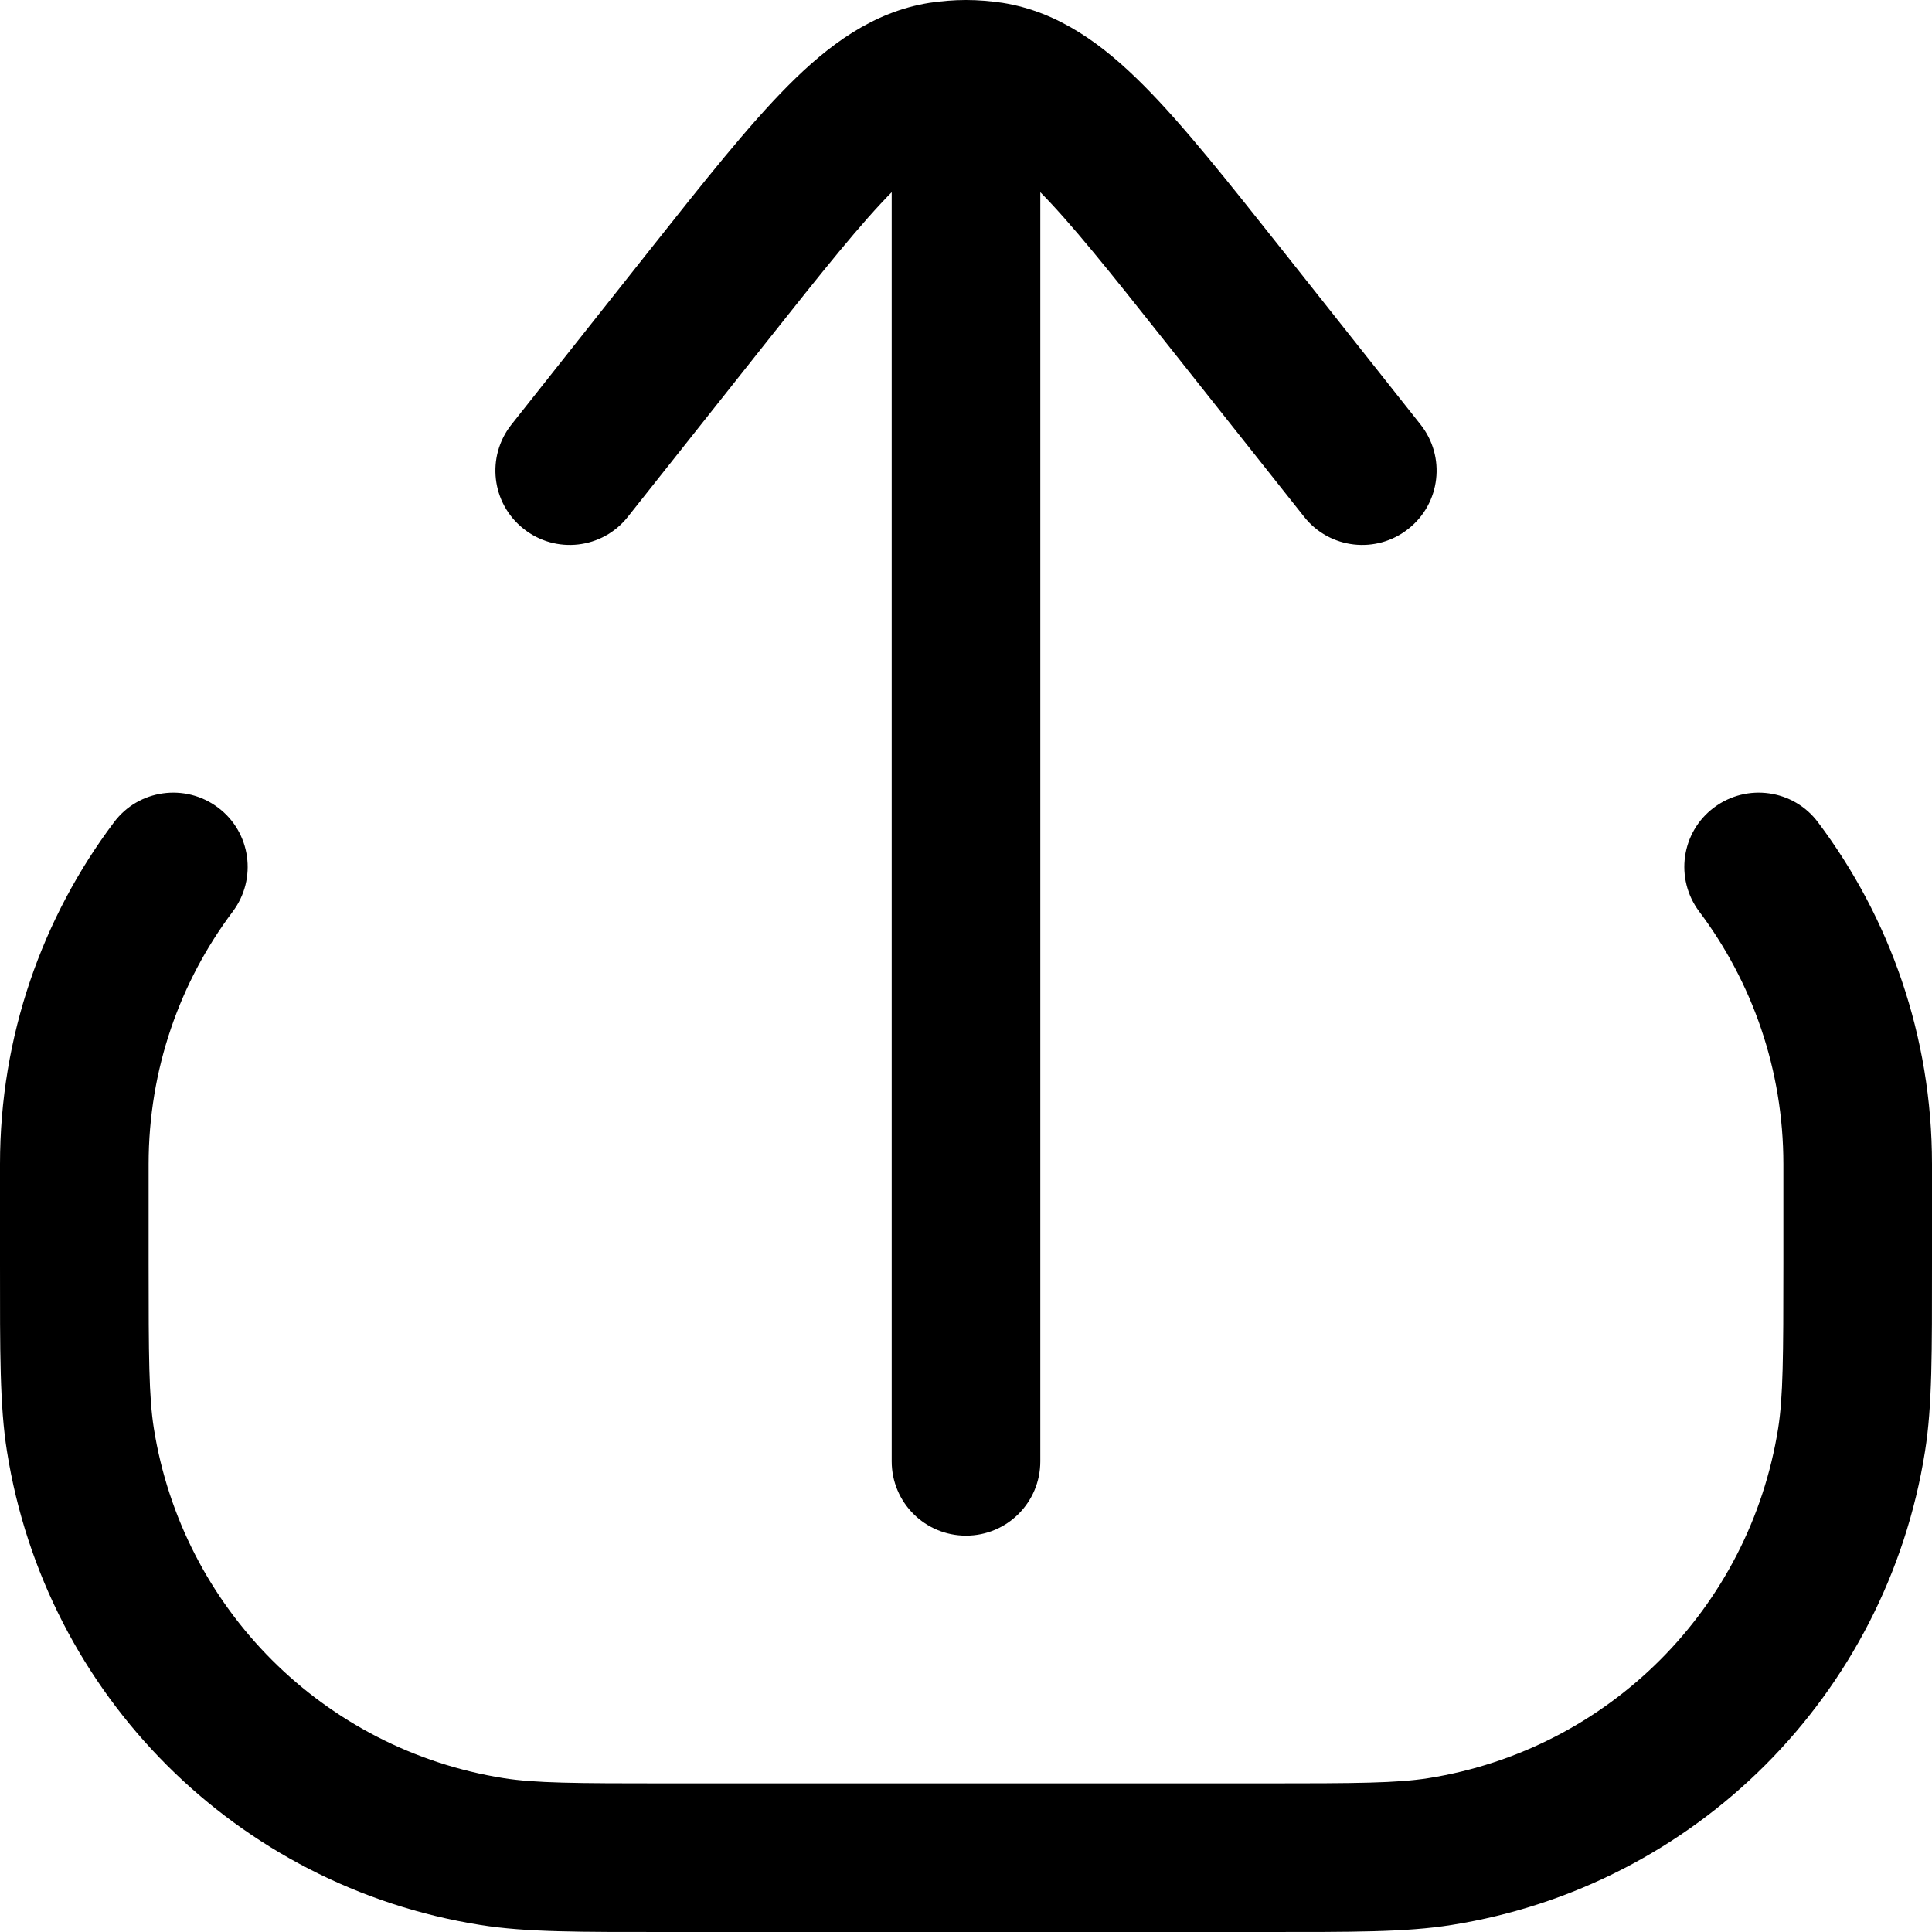
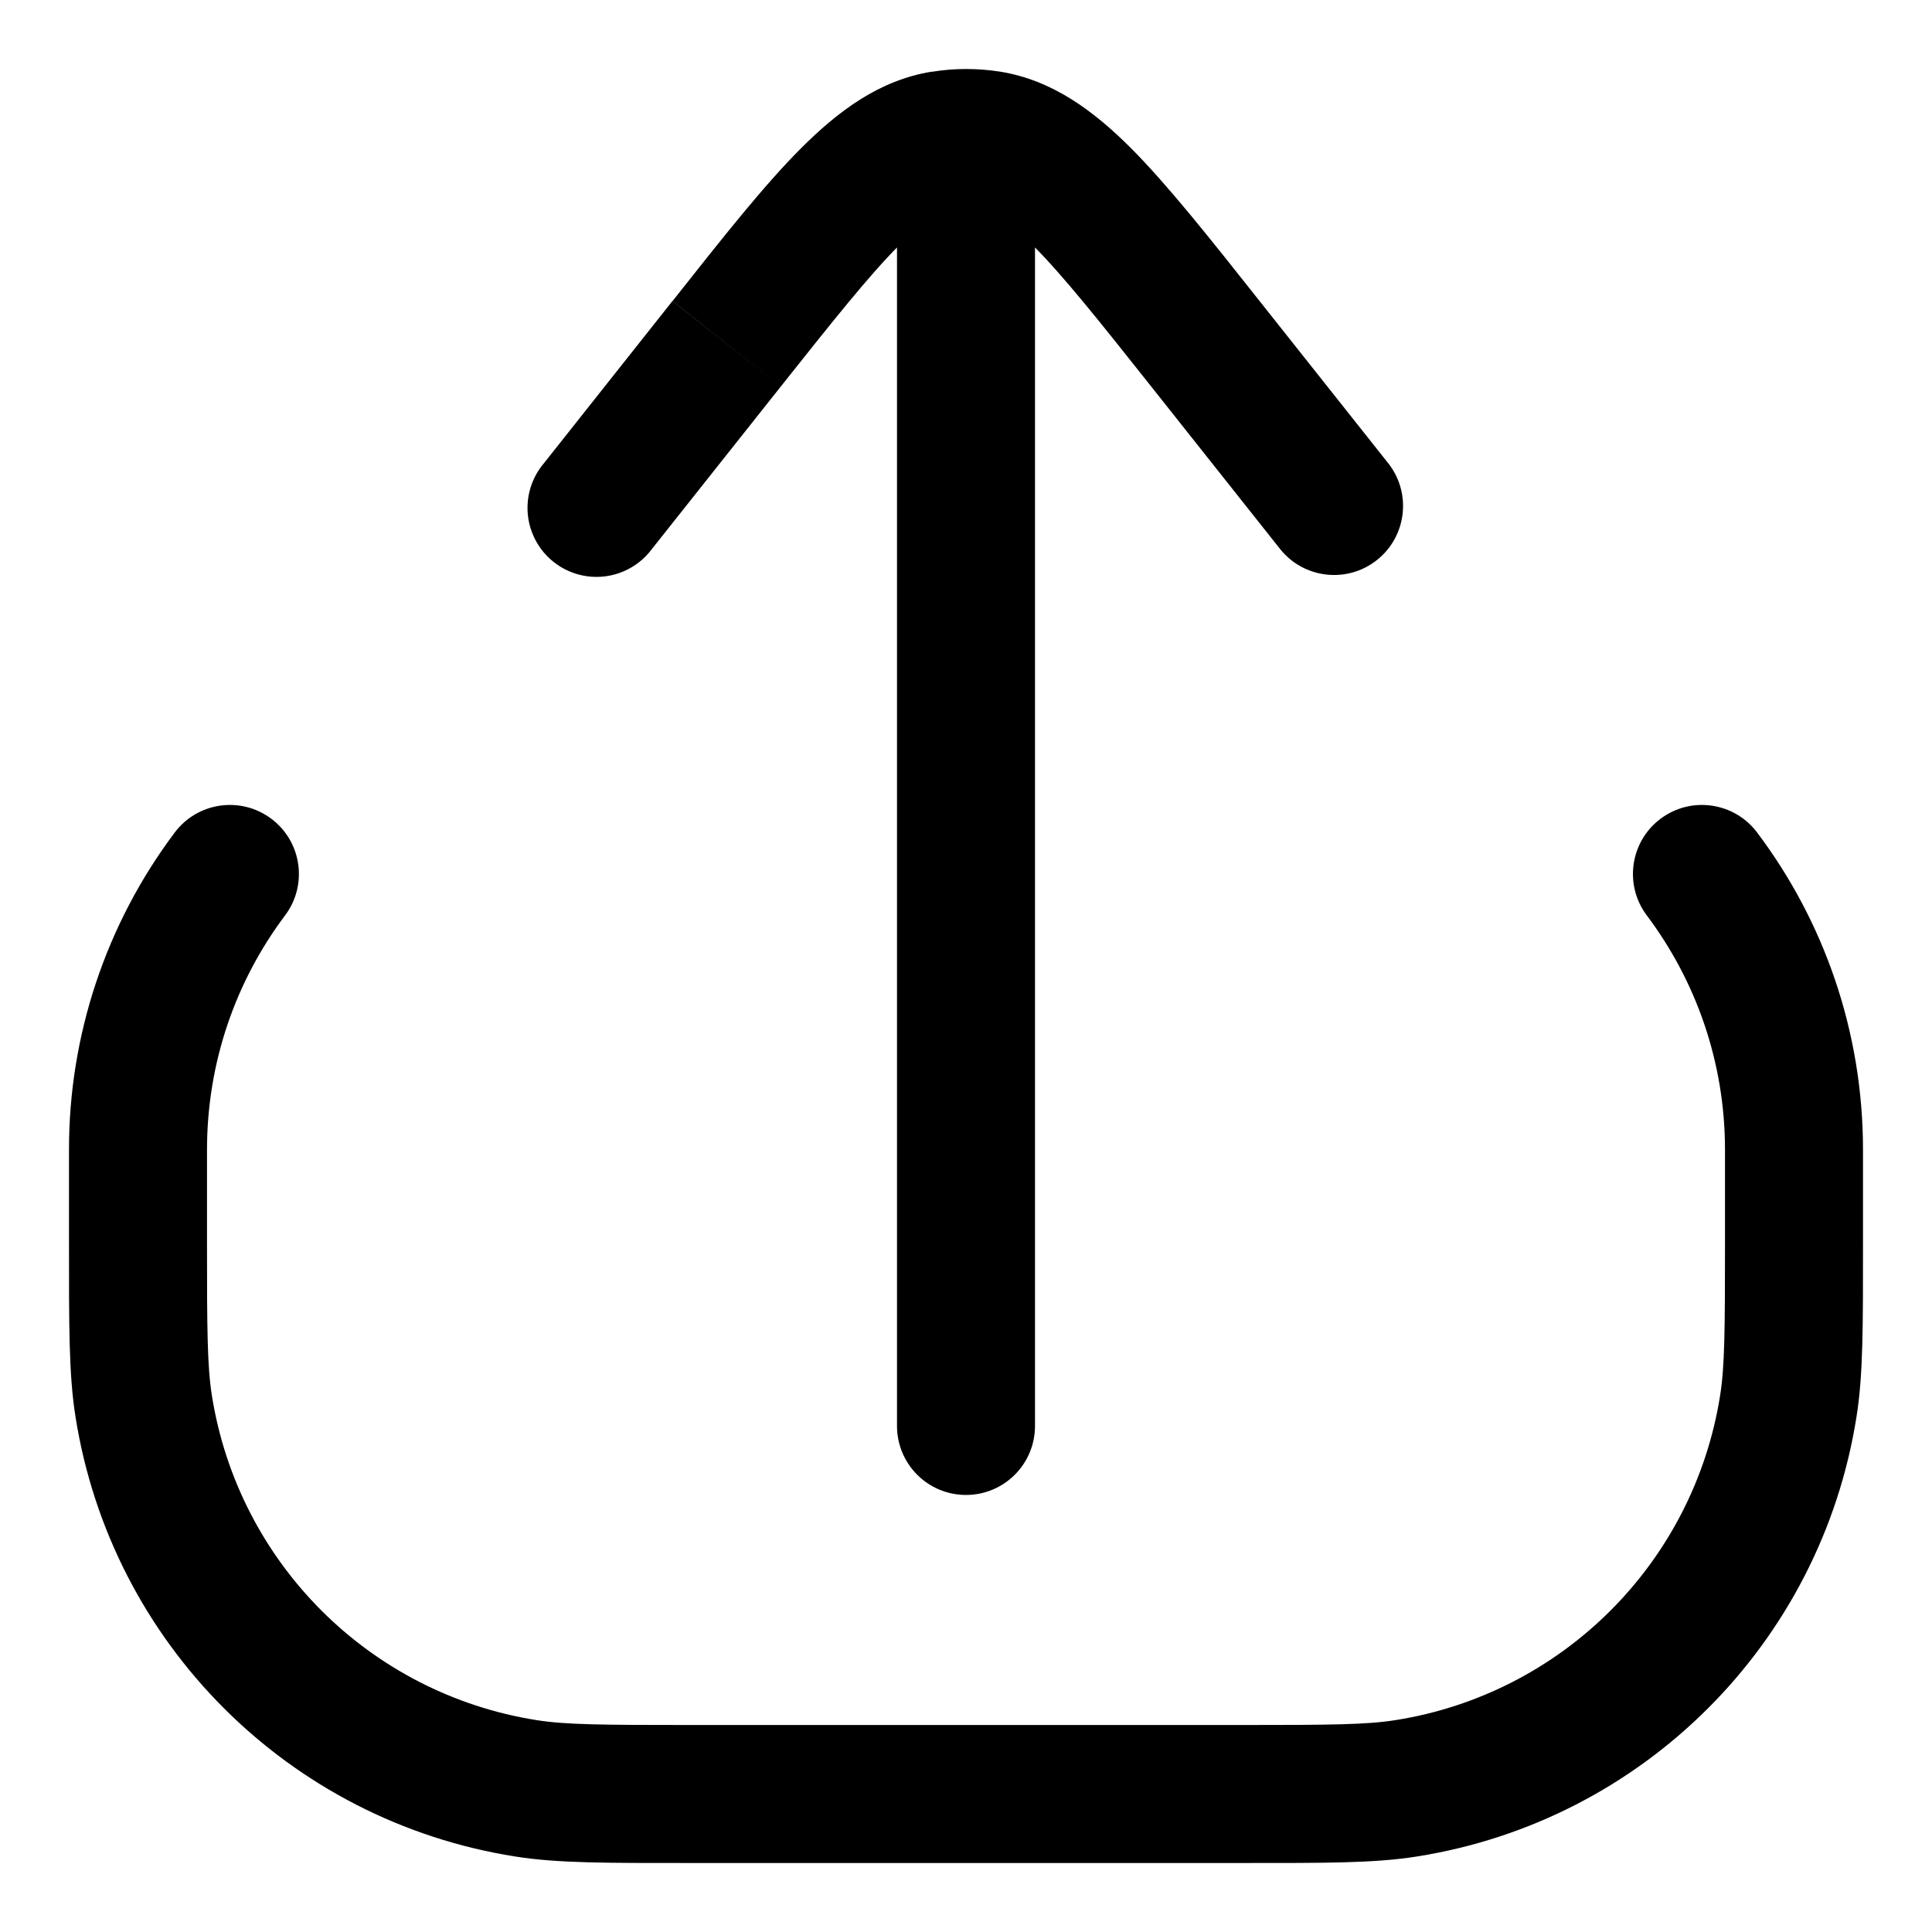
- <svg xmlns="http://www.w3.org/2000/svg" width="24" height="24" viewBox="0 0 13 13" fill="currentColor">
-   <path d="M3.312 12.459L3.234 12.953H3.234L3.312 12.459ZM0.541 9.688L1.035 9.61L0.541 9.688ZM12.459 9.688L12.953 9.766L12.459 9.688ZM9.688 12.459L9.766 12.953H9.766L9.688 12.459ZM12.233 5.533C12.068 5.312 11.754 5.268 11.533 5.434C11.312 5.599 11.268 5.913 11.434 6.134L12.233 5.533ZM1.566 6.134C1.732 5.913 1.688 5.599 1.467 5.434C1.246 5.268 0.932 5.312 0.767 5.533L1.566 6.134ZM6 9.833C6 10.11 6.224 10.333 6.5 10.333C6.776 10.333 7 10.11 7 9.833H6ZM3.442 2.856C3.27 3.072 3.306 3.387 3.523 3.558C3.739 3.73 4.054 3.694 4.225 3.477L3.442 2.856ZM4.765 1.991L4.373 1.681L4.765 1.991ZM8.235 1.991L8.627 1.681L8.235 1.991ZM8.775 3.477C8.946 3.694 9.261 3.73 9.477 3.558C9.694 3.387 9.73 3.072 9.558 2.856L8.775 3.477ZM6.333 0.513L6.254 0.019L6.254 0.019L6.333 0.513ZM6.667 0.513L6.746 0.019L6.746 0.019L6.667 0.513ZM12 7.833V8.5H13V7.833H12ZM8.5 12H4.5V13H8.5V12ZM1 8.5V7.833H0V8.5H1ZM4.5 12C3.862 12 3.601 11.998 3.39 11.965L3.234 12.953C3.541 13.002 3.9 13 4.5 13V12ZM0 8.5C0 9.1 -0.002 9.459 0.047 9.766L1.035 9.61C1.002 9.399 1 9.138 1 8.5H0ZM3.39 11.965C2.178 11.773 1.227 10.822 1.035 9.61L0.047 9.766C0.307 11.407 1.593 12.693 3.234 12.953L3.39 11.965ZM12 8.5C12 9.138 11.998 9.399 11.965 9.61L12.953 9.766C13.002 9.459 13 9.1 13 8.5H12ZM8.5 13C9.1 13 9.459 13.002 9.766 12.953L9.61 11.965C9.399 11.998 9.138 12 8.5 12V13ZM11.965 9.61C11.773 10.822 10.822 11.773 9.61 11.965L9.766 12.953C11.407 12.693 12.693 11.407 12.953 9.766L11.965 9.61ZM13 7.833C13 6.971 12.715 6.174 12.233 5.533L11.434 6.134C11.789 6.607 12 7.195 12 7.833H13ZM1 7.833C1 7.195 1.211 6.607 1.566 6.134L0.767 5.533C0.285 6.174 0 6.971 0 7.833H1ZM7 9.833V1.167H6V9.833H7ZM4.225 3.477L5.157 2.302L4.373 1.681L3.442 2.856L4.225 3.477ZM7.843 2.302L8.775 3.477L9.558 2.856L8.627 1.681L7.843 2.302ZM5.157 2.302C5.536 1.824 5.795 1.499 6.012 1.281C6.228 1.065 6.341 1.018 6.412 1.007L6.254 0.019C5.872 0.08 5.573 0.305 5.304 0.575C5.037 0.843 4.737 1.222 4.373 1.681L5.157 2.302ZM8.627 1.681C8.263 1.222 7.963 0.843 7.696 0.575C7.427 0.305 7.128 0.08 6.746 0.019L6.588 1.007C6.659 1.018 6.772 1.065 6.988 1.281C7.205 1.499 7.464 1.824 7.843 2.302L8.627 1.681ZM6.412 1.007C6.441 1.002 6.471 1 6.5 1V0C6.418 0 6.336 0.007 6.254 0.019L6.412 1.007ZM6.5 1C6.529 1 6.559 1.002 6.588 1.007L6.746 0.019C6.664 0.007 6.582 0 6.5 0V1ZM7 1.167V0.5H6V1.167H7Z" fill="currentColor" />
+ <svg xmlns="http://www.w3.org/2000/svg" width="14" height="14">
+   <path fill="currentColor" d="m3.812 12.959-.078.494zm-2.771-2.77.494-.08zm11.918 0 .494.077zm-2.77 2.77.077.494zm2.544-6.926a.5.5 0 0 0-.8.6zm-10.667.6a.5.5 0 0 0-.8-.6zm4.434 3.7a.5.5 0 1 0 1 0zM3.942 3.356a.5.5 0 1 0 .783.621zm1.323-.865-.392-.31zm3.47 0 .392-.31zm.54 1.486a.5.5 0 0 0 .784-.621zM6.833 1.013 6.754.52zm.334 0L7.246.52zm5.333 7.32V9h1v-.667zM9 12.5H5v1h4zM1.5 9v-.667h-1V9zM5 12.5c-.638 0-.9-.002-1.11-.035l-.156.988c.307.049.666.047 1.266.047zM.5 9c0 .6-.002.959.047 1.266l.988-.156C1.502 9.9 1.5 9.638 1.5 9zm3.39 3.465a2.83 2.83 0 0 1-2.355-2.355l-.988.156a3.83 3.83 0 0 0 3.187 3.187zM12.5 9c0 .638-.002.9-.035 1.11l.988.156C13.502 9.96 13.5 9.6 13.5 9zM9 13.5c.6 0 .959.002 1.266-.047l-.156-.988c-.21.033-.472.035-1.11.035zm3.465-3.39a2.83 2.83 0 0 1-2.355 2.355l.156.988a3.83 3.83 0 0 0 3.187-3.187zM13.5 8.333c0-.862-.285-1.66-.767-2.3l-.8.6c.356.474.567 1.062.567 1.7zm-12 0c0-.638.21-1.226.566-1.7l-.8-.6a3.82 3.82 0 0 0-.766 2.3zm6 2V1.667h-1v8.666zM4.725 3.977l.932-1.175-.784-.621-.931 1.175zm3.618-1.175.932 1.175.784-.621-.932-1.175zm-2.686 0c.38-.478.638-.803.855-1.021.216-.216.329-.263.4-.274L6.754.519c-.382.061-.68.286-.95.556-.268.268-.567.647-.93 1.106zm3.47-.621c-.364-.46-.664-.838-.93-1.106-.27-.27-.57-.495-.951-.556l-.158.988c.071.011.184.058.4.274.217.218.476.543.855 1.021zm-2.215-.674A1 1 0 0 1 7 1.5v-1q-.123 0-.246.02zM7 1.5q.045 0 .088.007l.158-.988A1.6 1.6 0 0 0 7 .5zm.5.167V1h-1v.667z" />
</svg>
